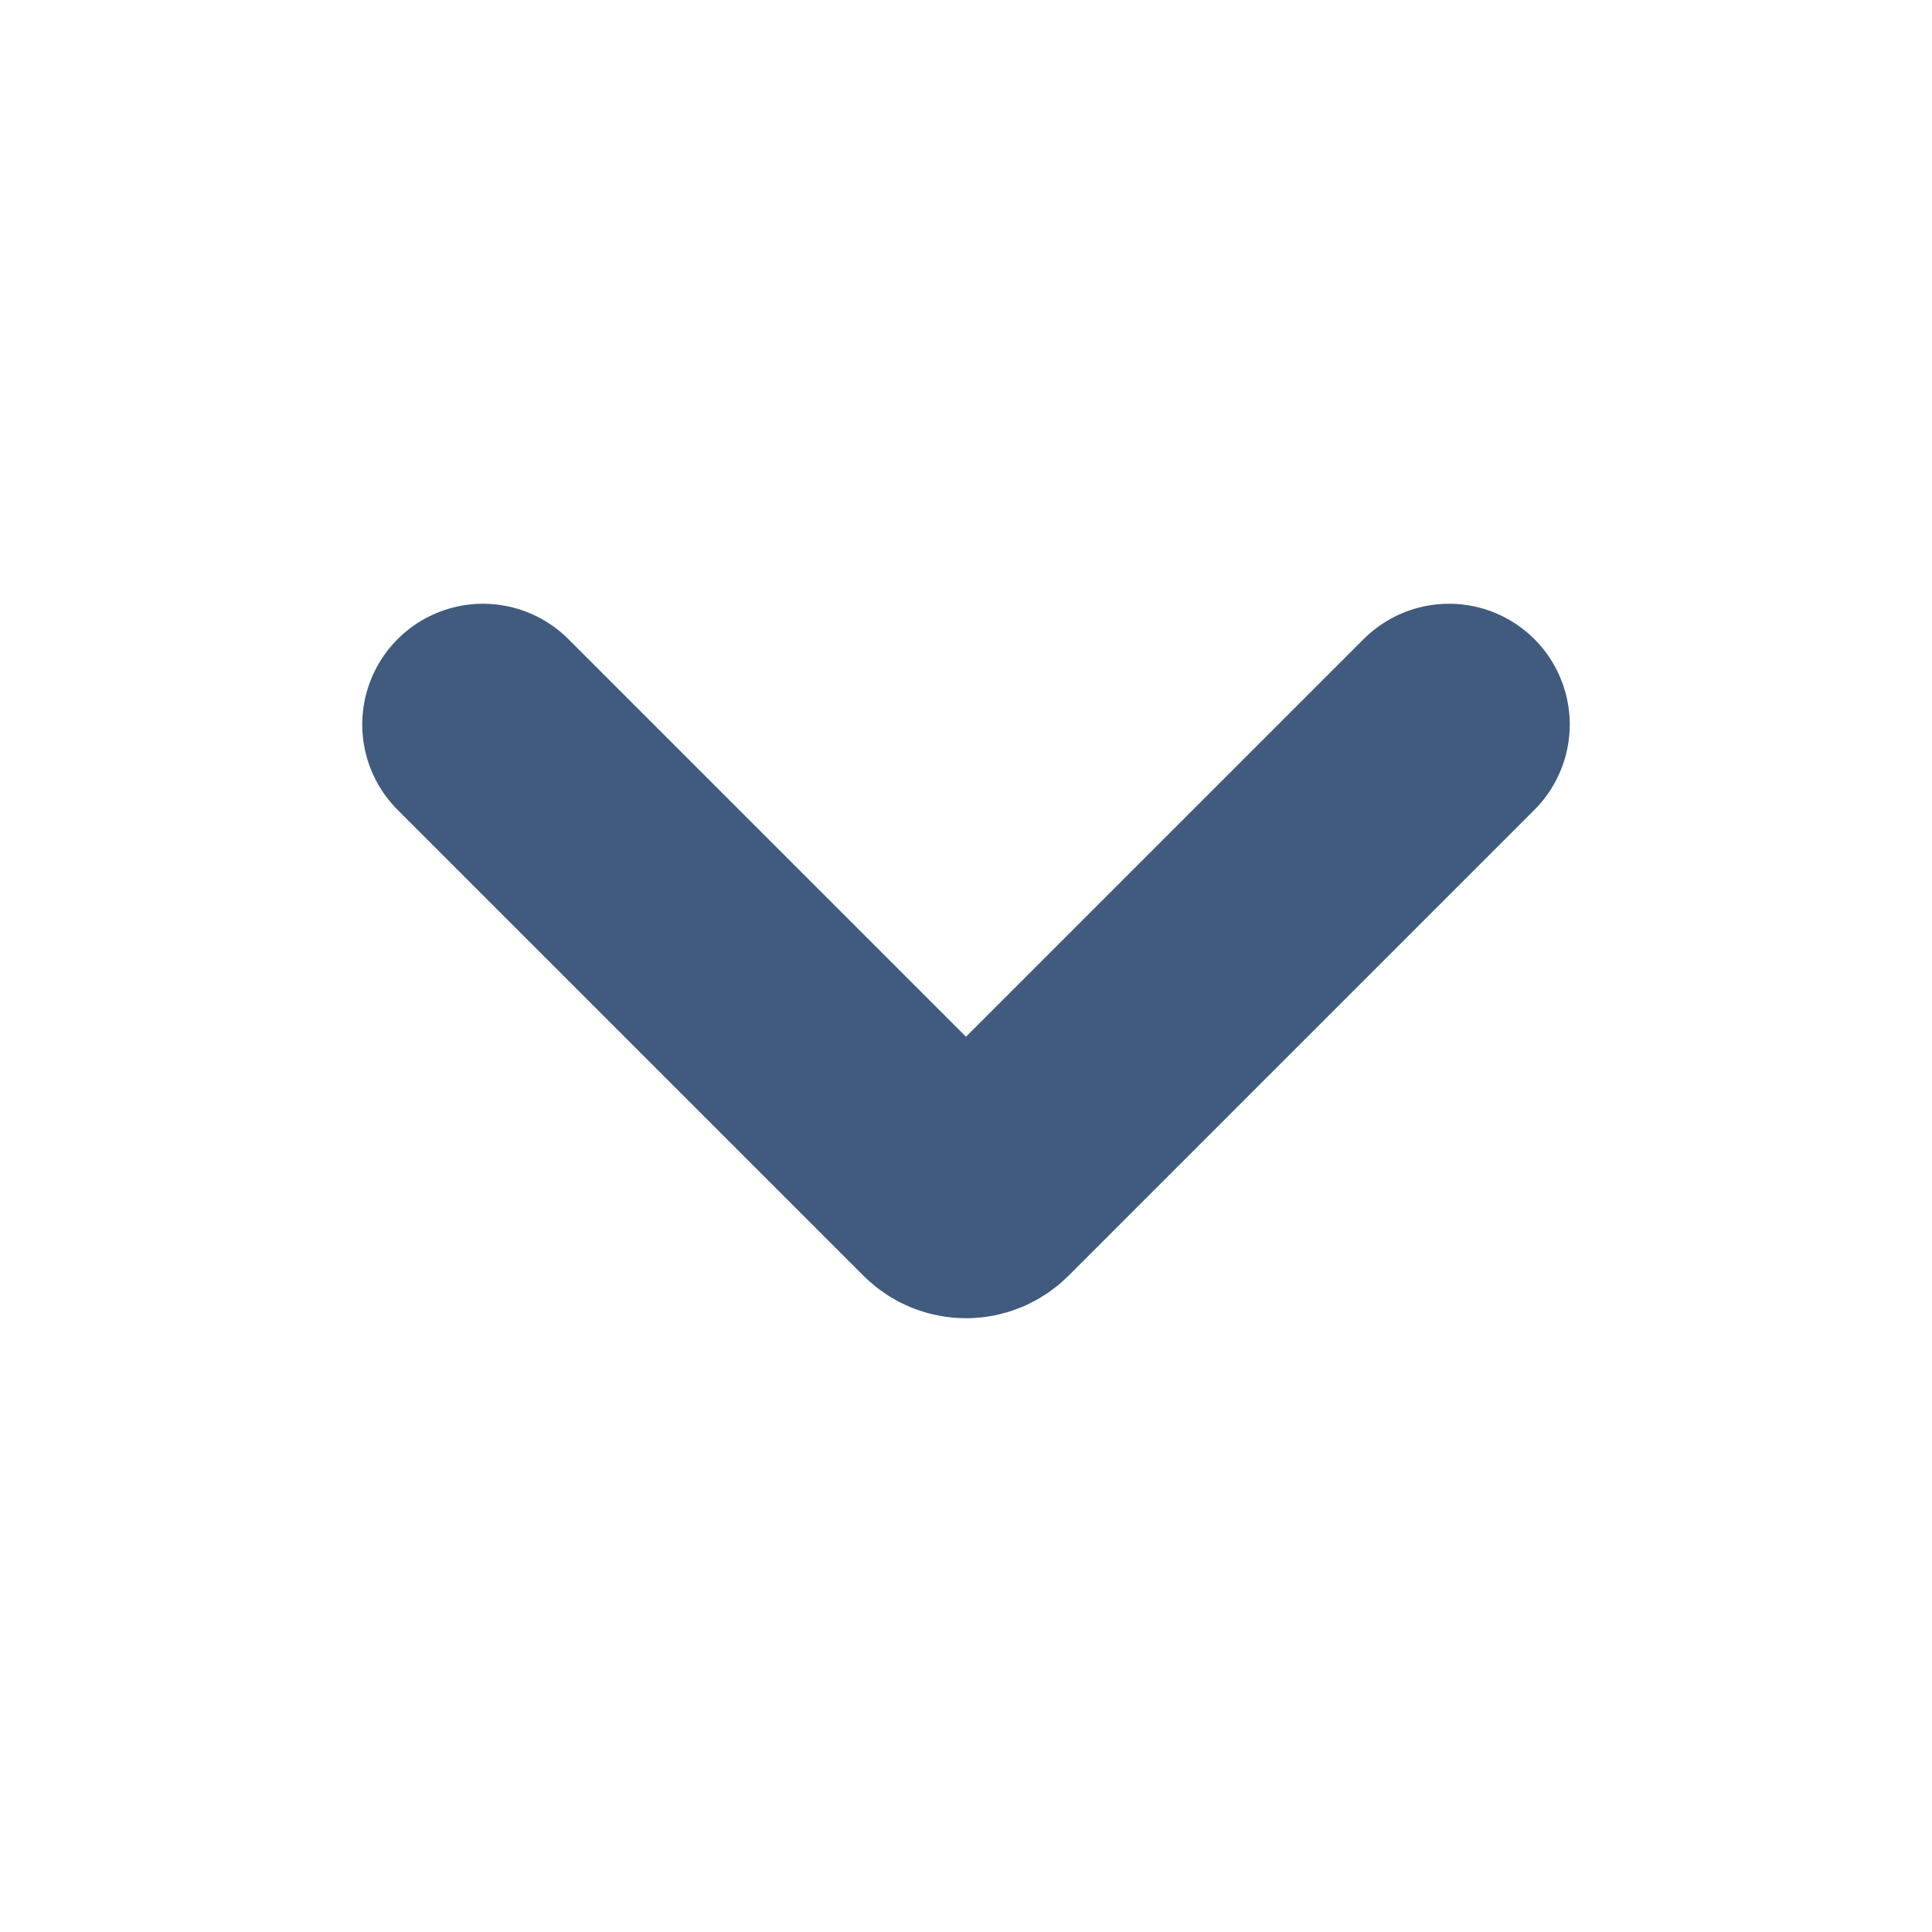
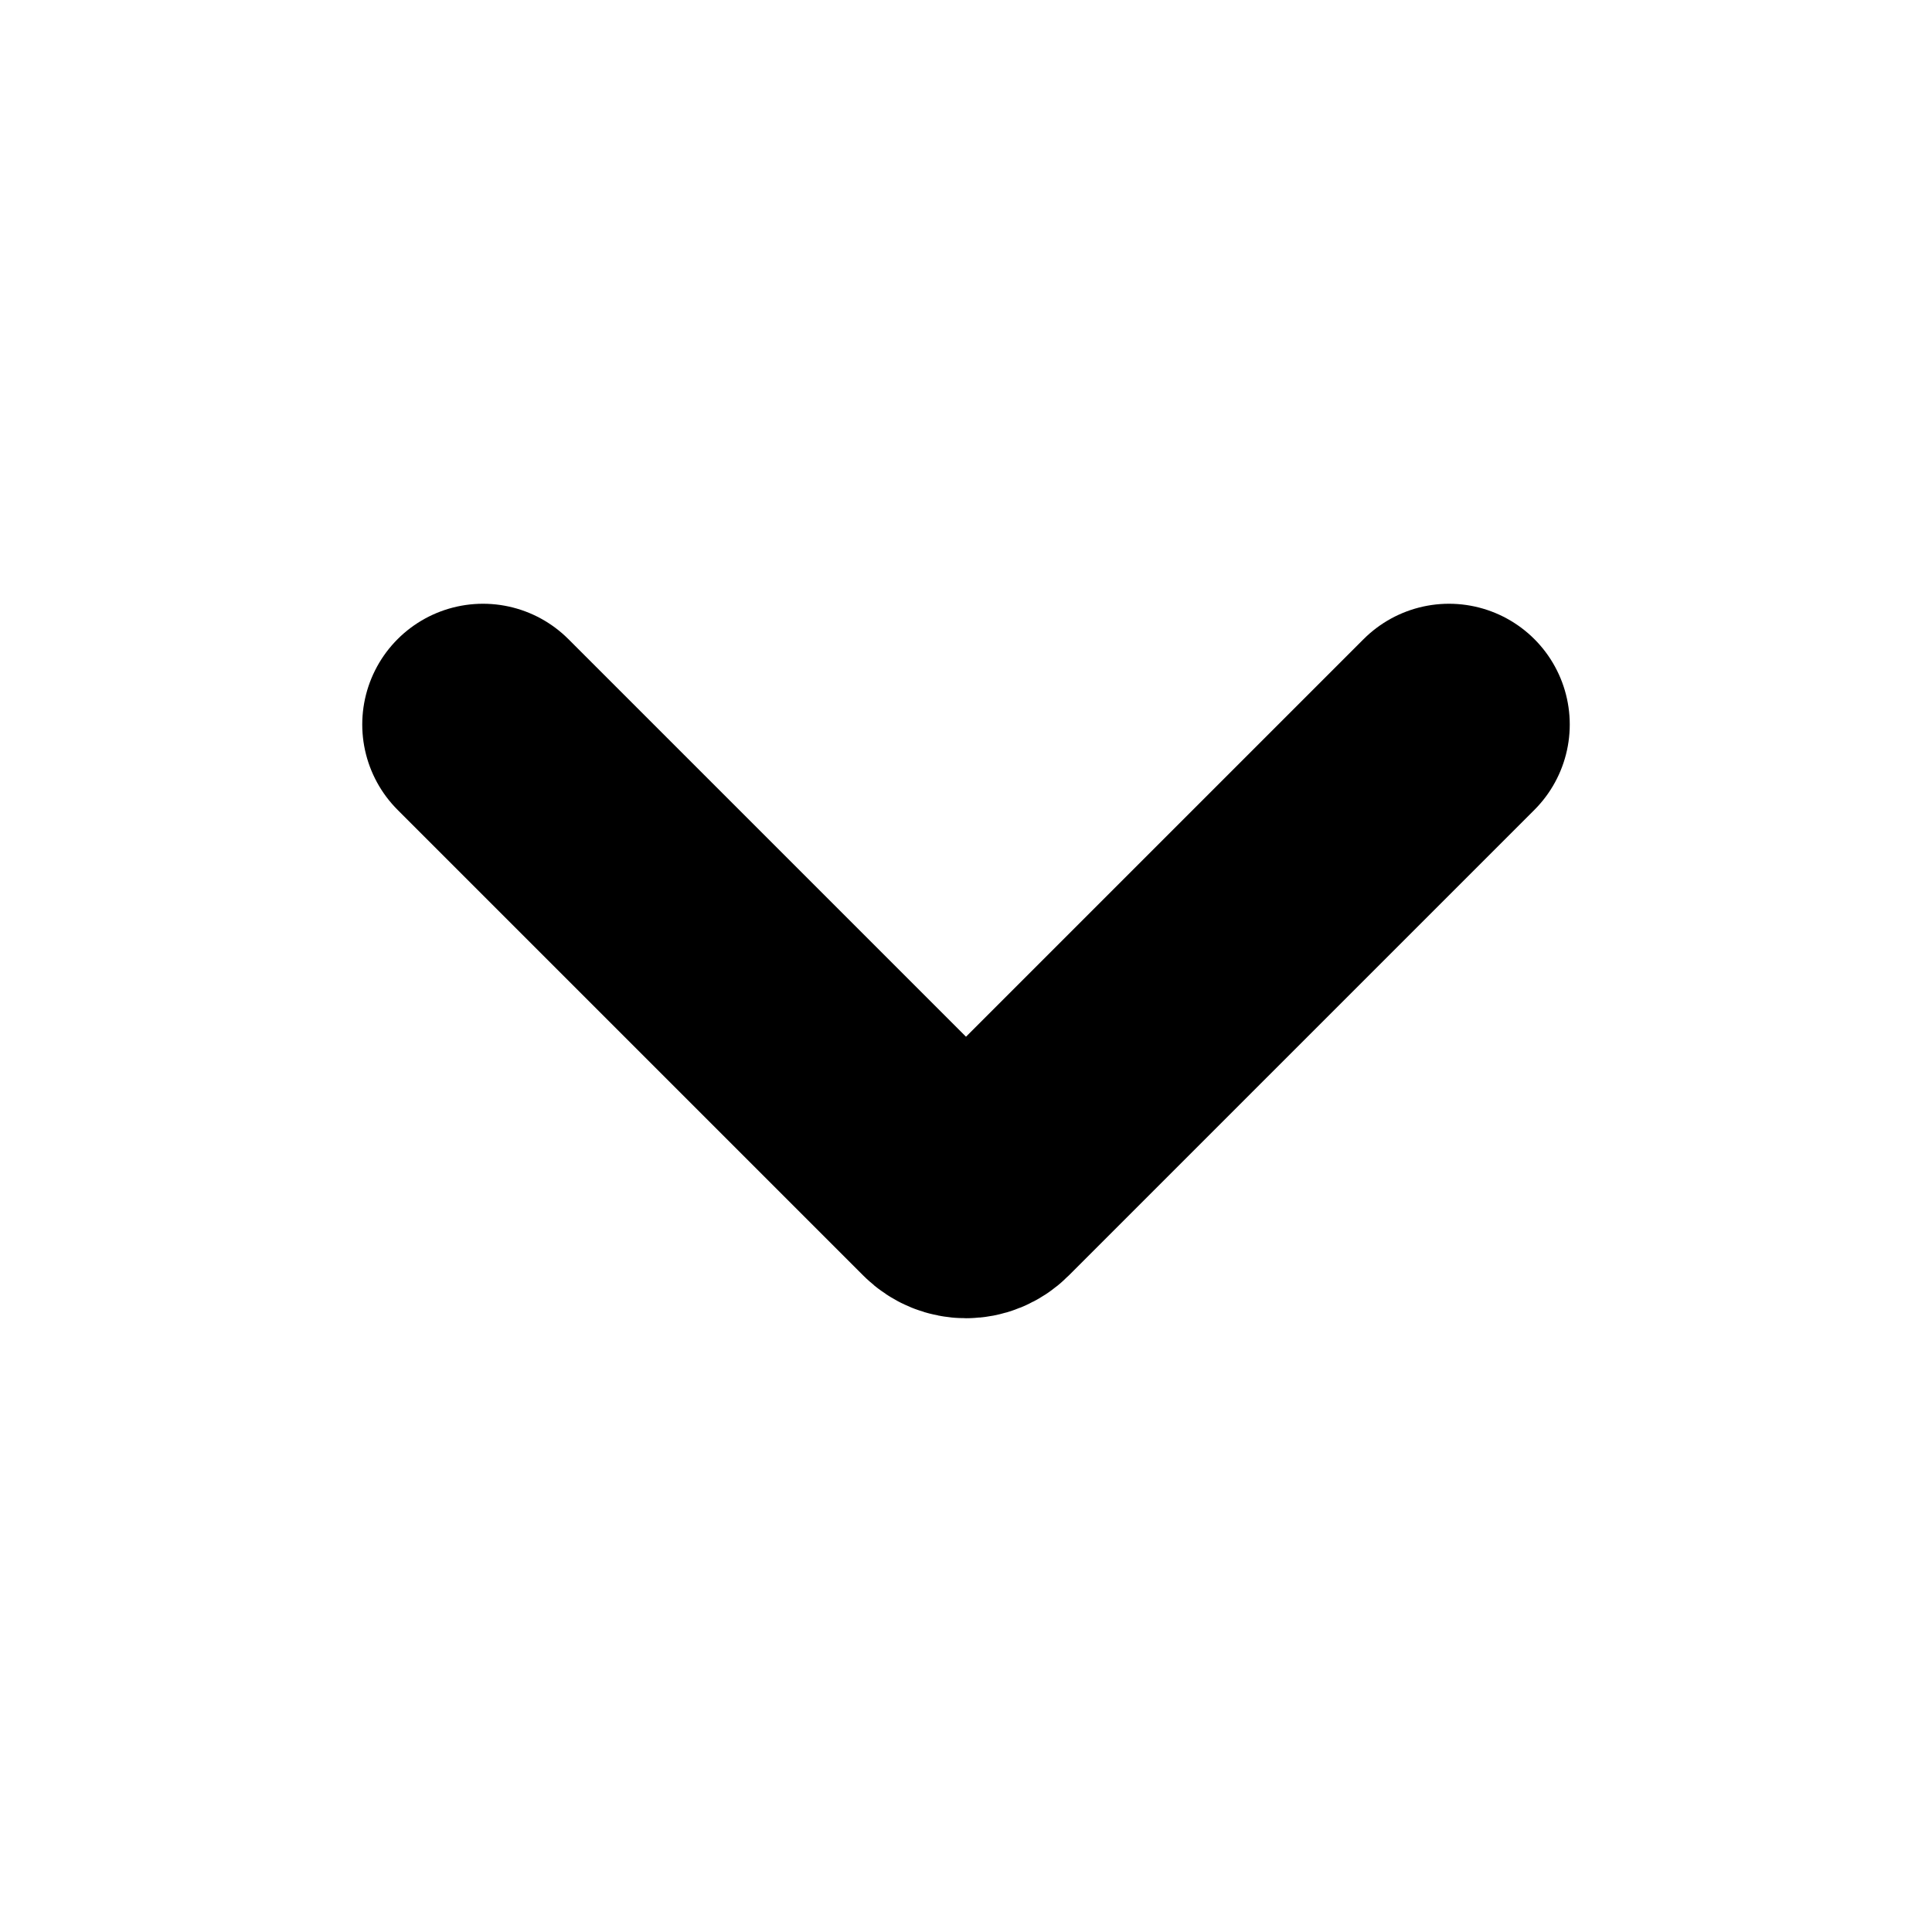
<svg xmlns="http://www.w3.org/2000/svg" width="800px" height="800px" viewBox="0 0 24 24" fill="none">
-   <path d="M6 9L11.787 14.787V14.787C11.905 14.905 12.095 14.905 12.213 14.787V14.787L18 9" stroke="#405b7e" stroke-width="3" stroke-linecap="round" stroke-linejoin="round" />
+   <path d="M6 9L11.787 14.787V14.787C11.905 14.905 12.095 14.905 12.213 14.787V14.787L18 9" stroke="#000000" stroke-width="3" stroke-linecap="round" stroke-linejoin="round" />
</svg>
